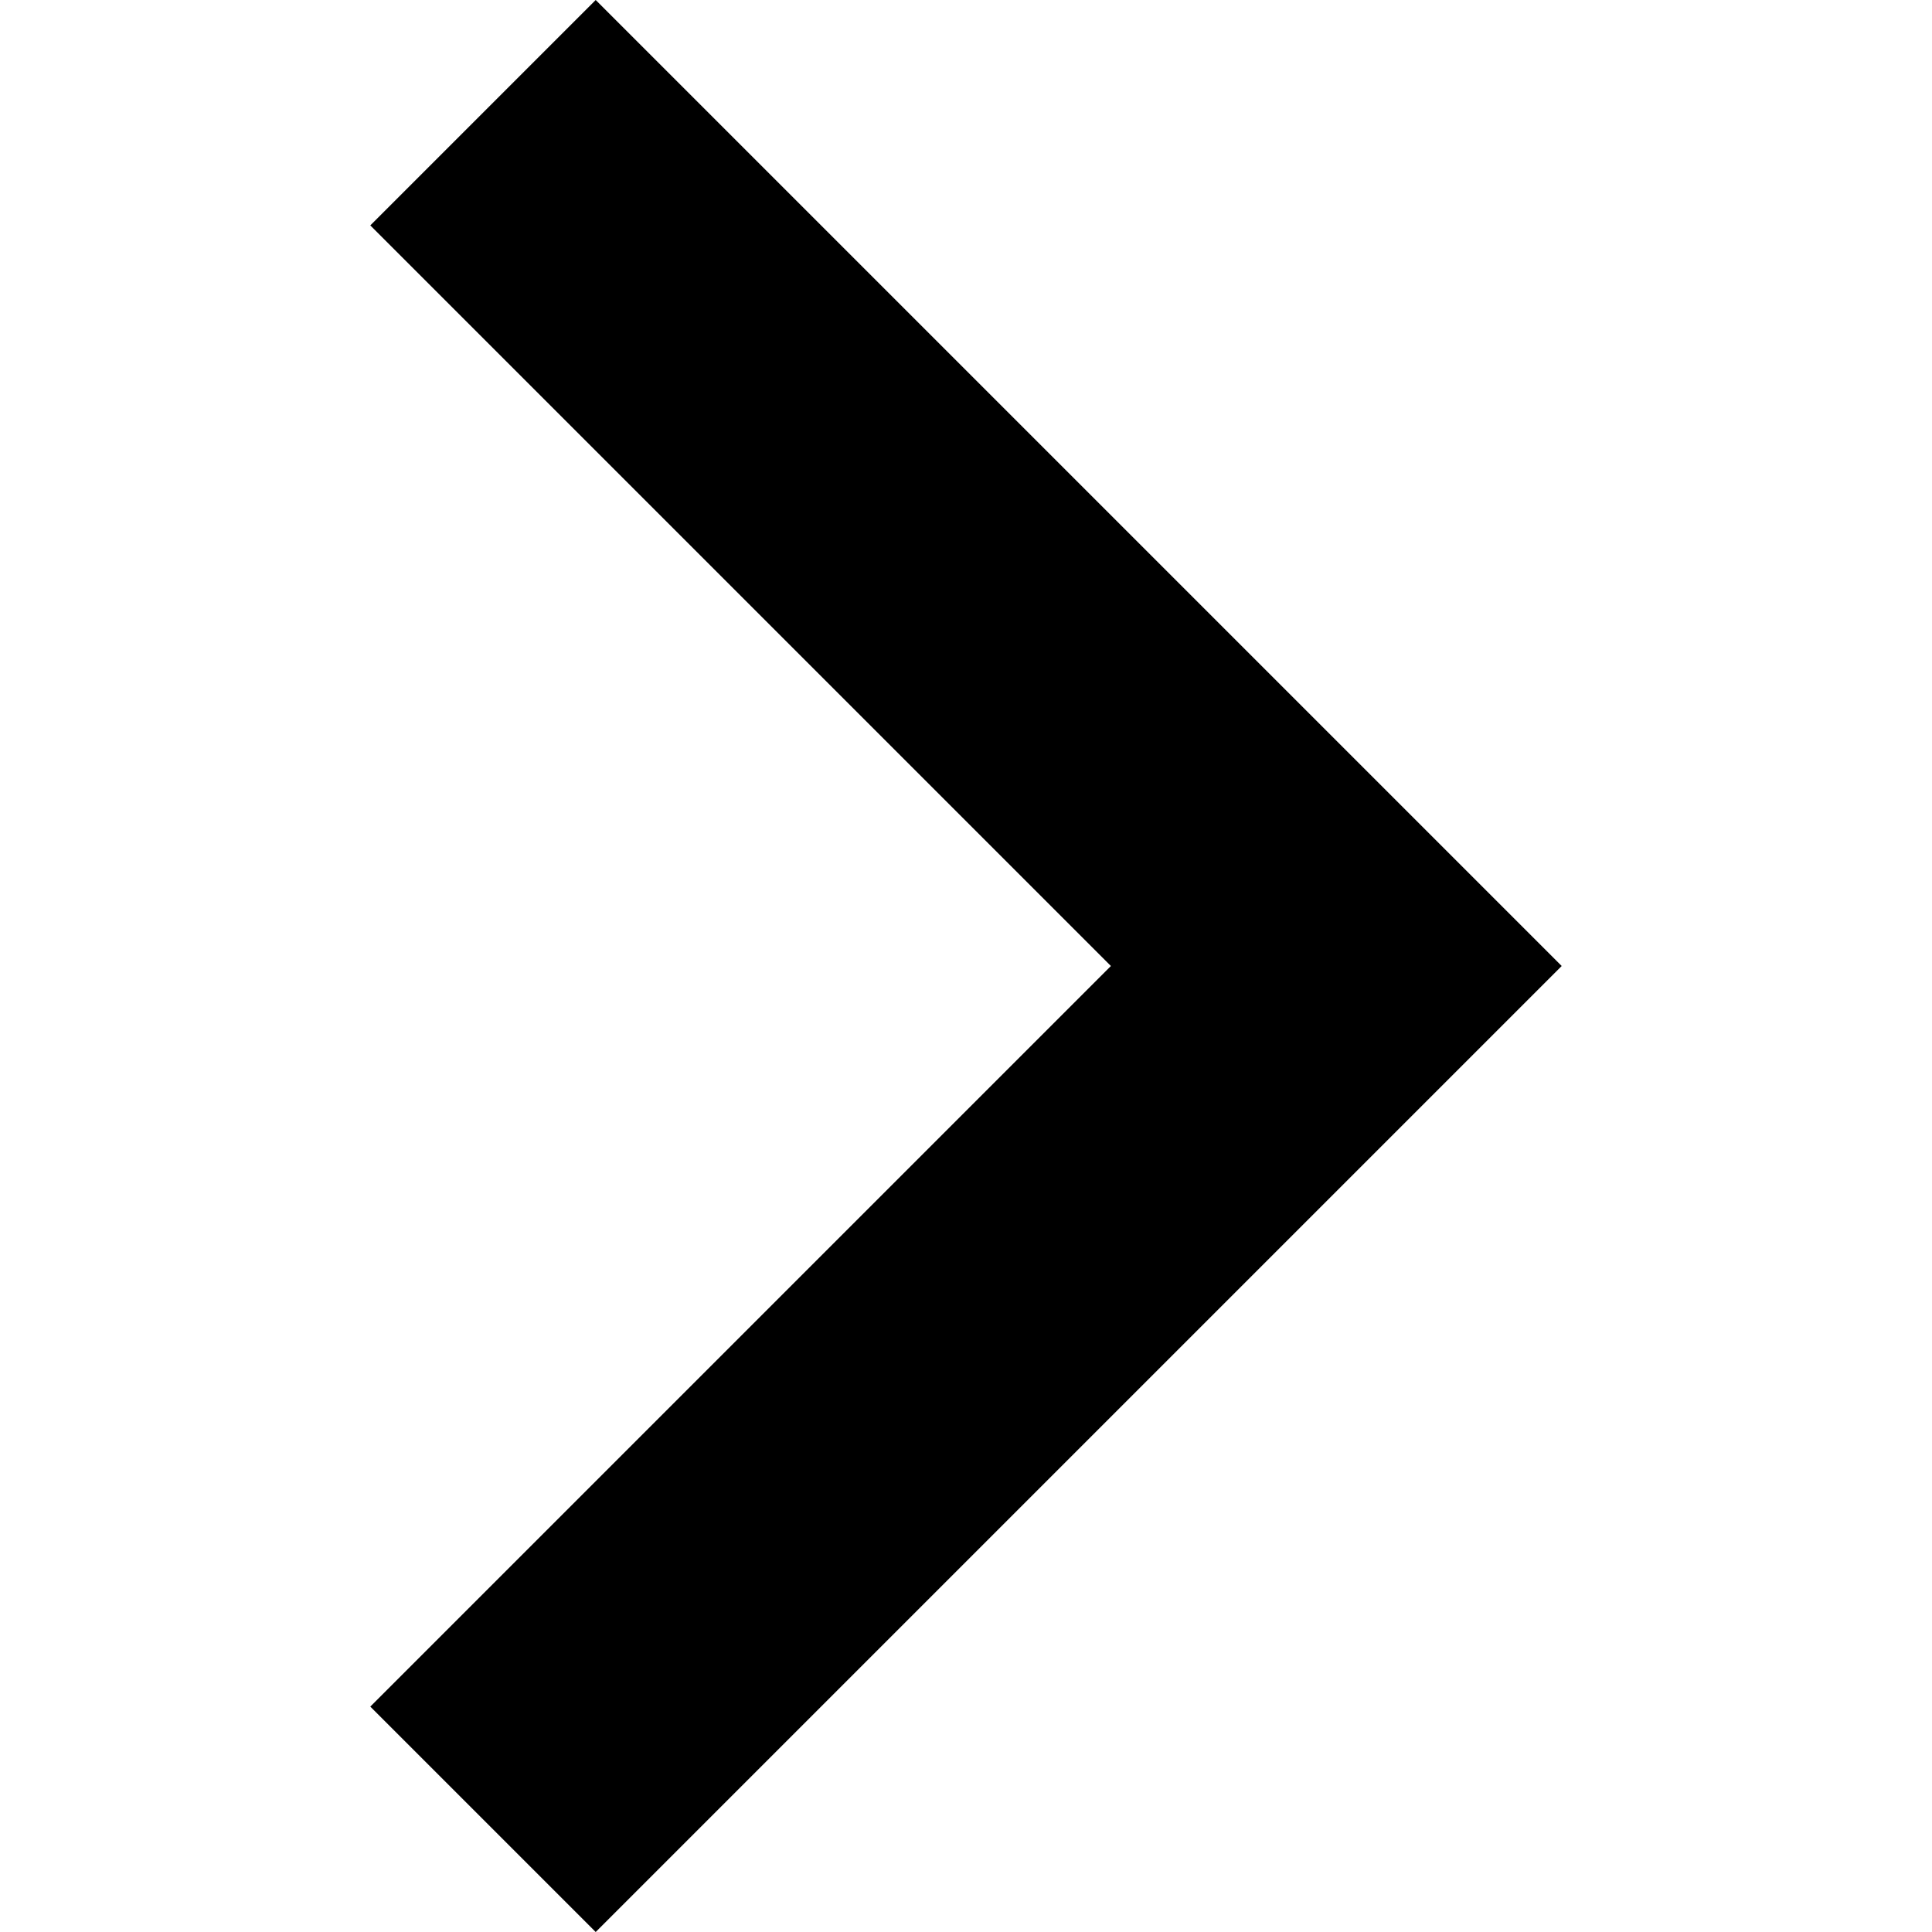
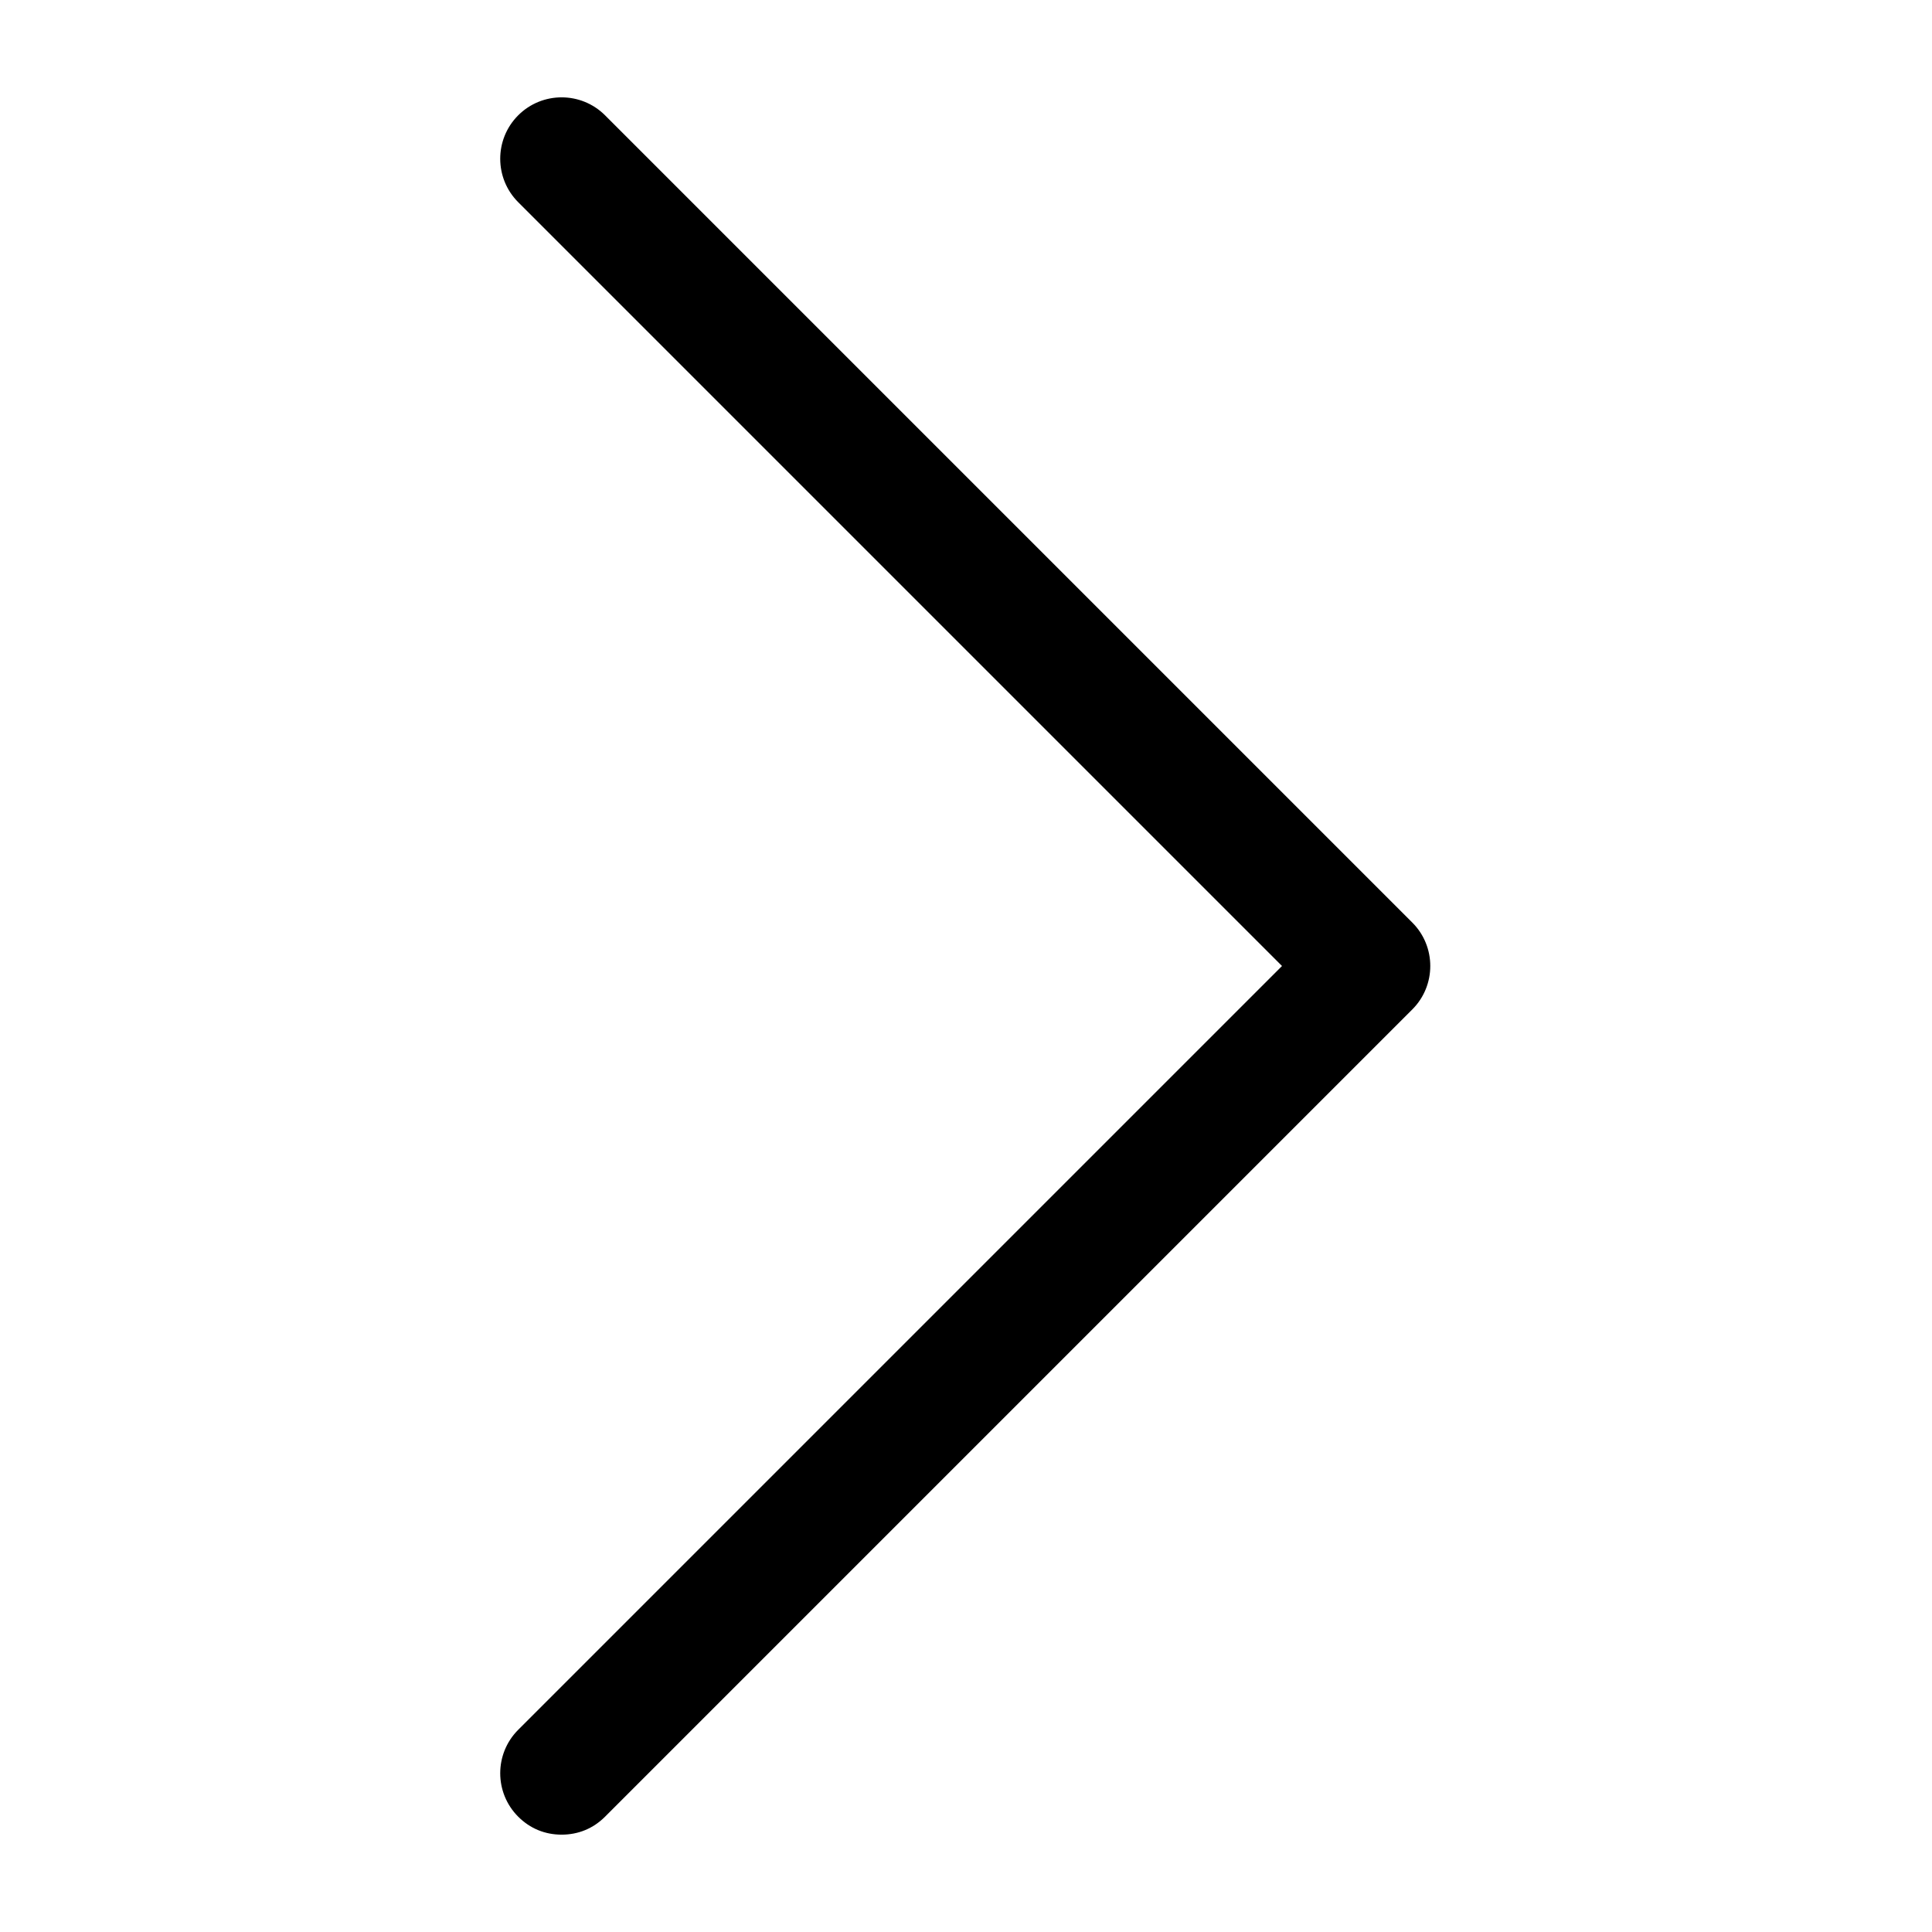
- <svg xmlns="http://www.w3.org/2000/svg" version="1.1" id="Capa_1" x="0px" y="0px" width="306px" height="306px" viewBox="0 0 306 306" style="enable-background:new 0 0 306 306;" xml:space="preserve">
+ <svg xmlns="http://www.w3.org/2000/svg" version="1.1" viewBox="0 0 129 129" enable-background="new 0 0 129 129">
  <g>
-     <g id="chevron-right">
-       <polygon points="94.35,0 58.65,35.7 175.95,153 58.65,270.3 94.35,306 247.35,153   " />
-     </g>
+     <path d="m40.4,121.3c-0.8,0.8-1.8,1.2-2.9,1.2s-2.1-0.4-2.9-1.2c-1.6-1.6-1.6-4.2 0-5.8l51-51-51-51c-1.6-1.6-1.6-4.2 0-5.8 1.6-1.6 4.2-1.6 5.8,0l53.9,53.9c1.6,1.6 1.6,4.2 0,5.8l-53.9,53.9z" />
  </g>
-   <g>
- </g>
-   <g>
- </g>
-   <g>
- </g>
-   <g>
- </g>
-   <g>
- </g>
-   <g>
- </g>
-   <g>
- </g>
-   <g>
- </g>
-   <g>
- </g>
-   <g>
- </g>
-   <g>
- </g>
-   <g>
- </g>
-   <g>
- </g>
-   <g>
- </g>
-   <g>
- </g>
</svg>
